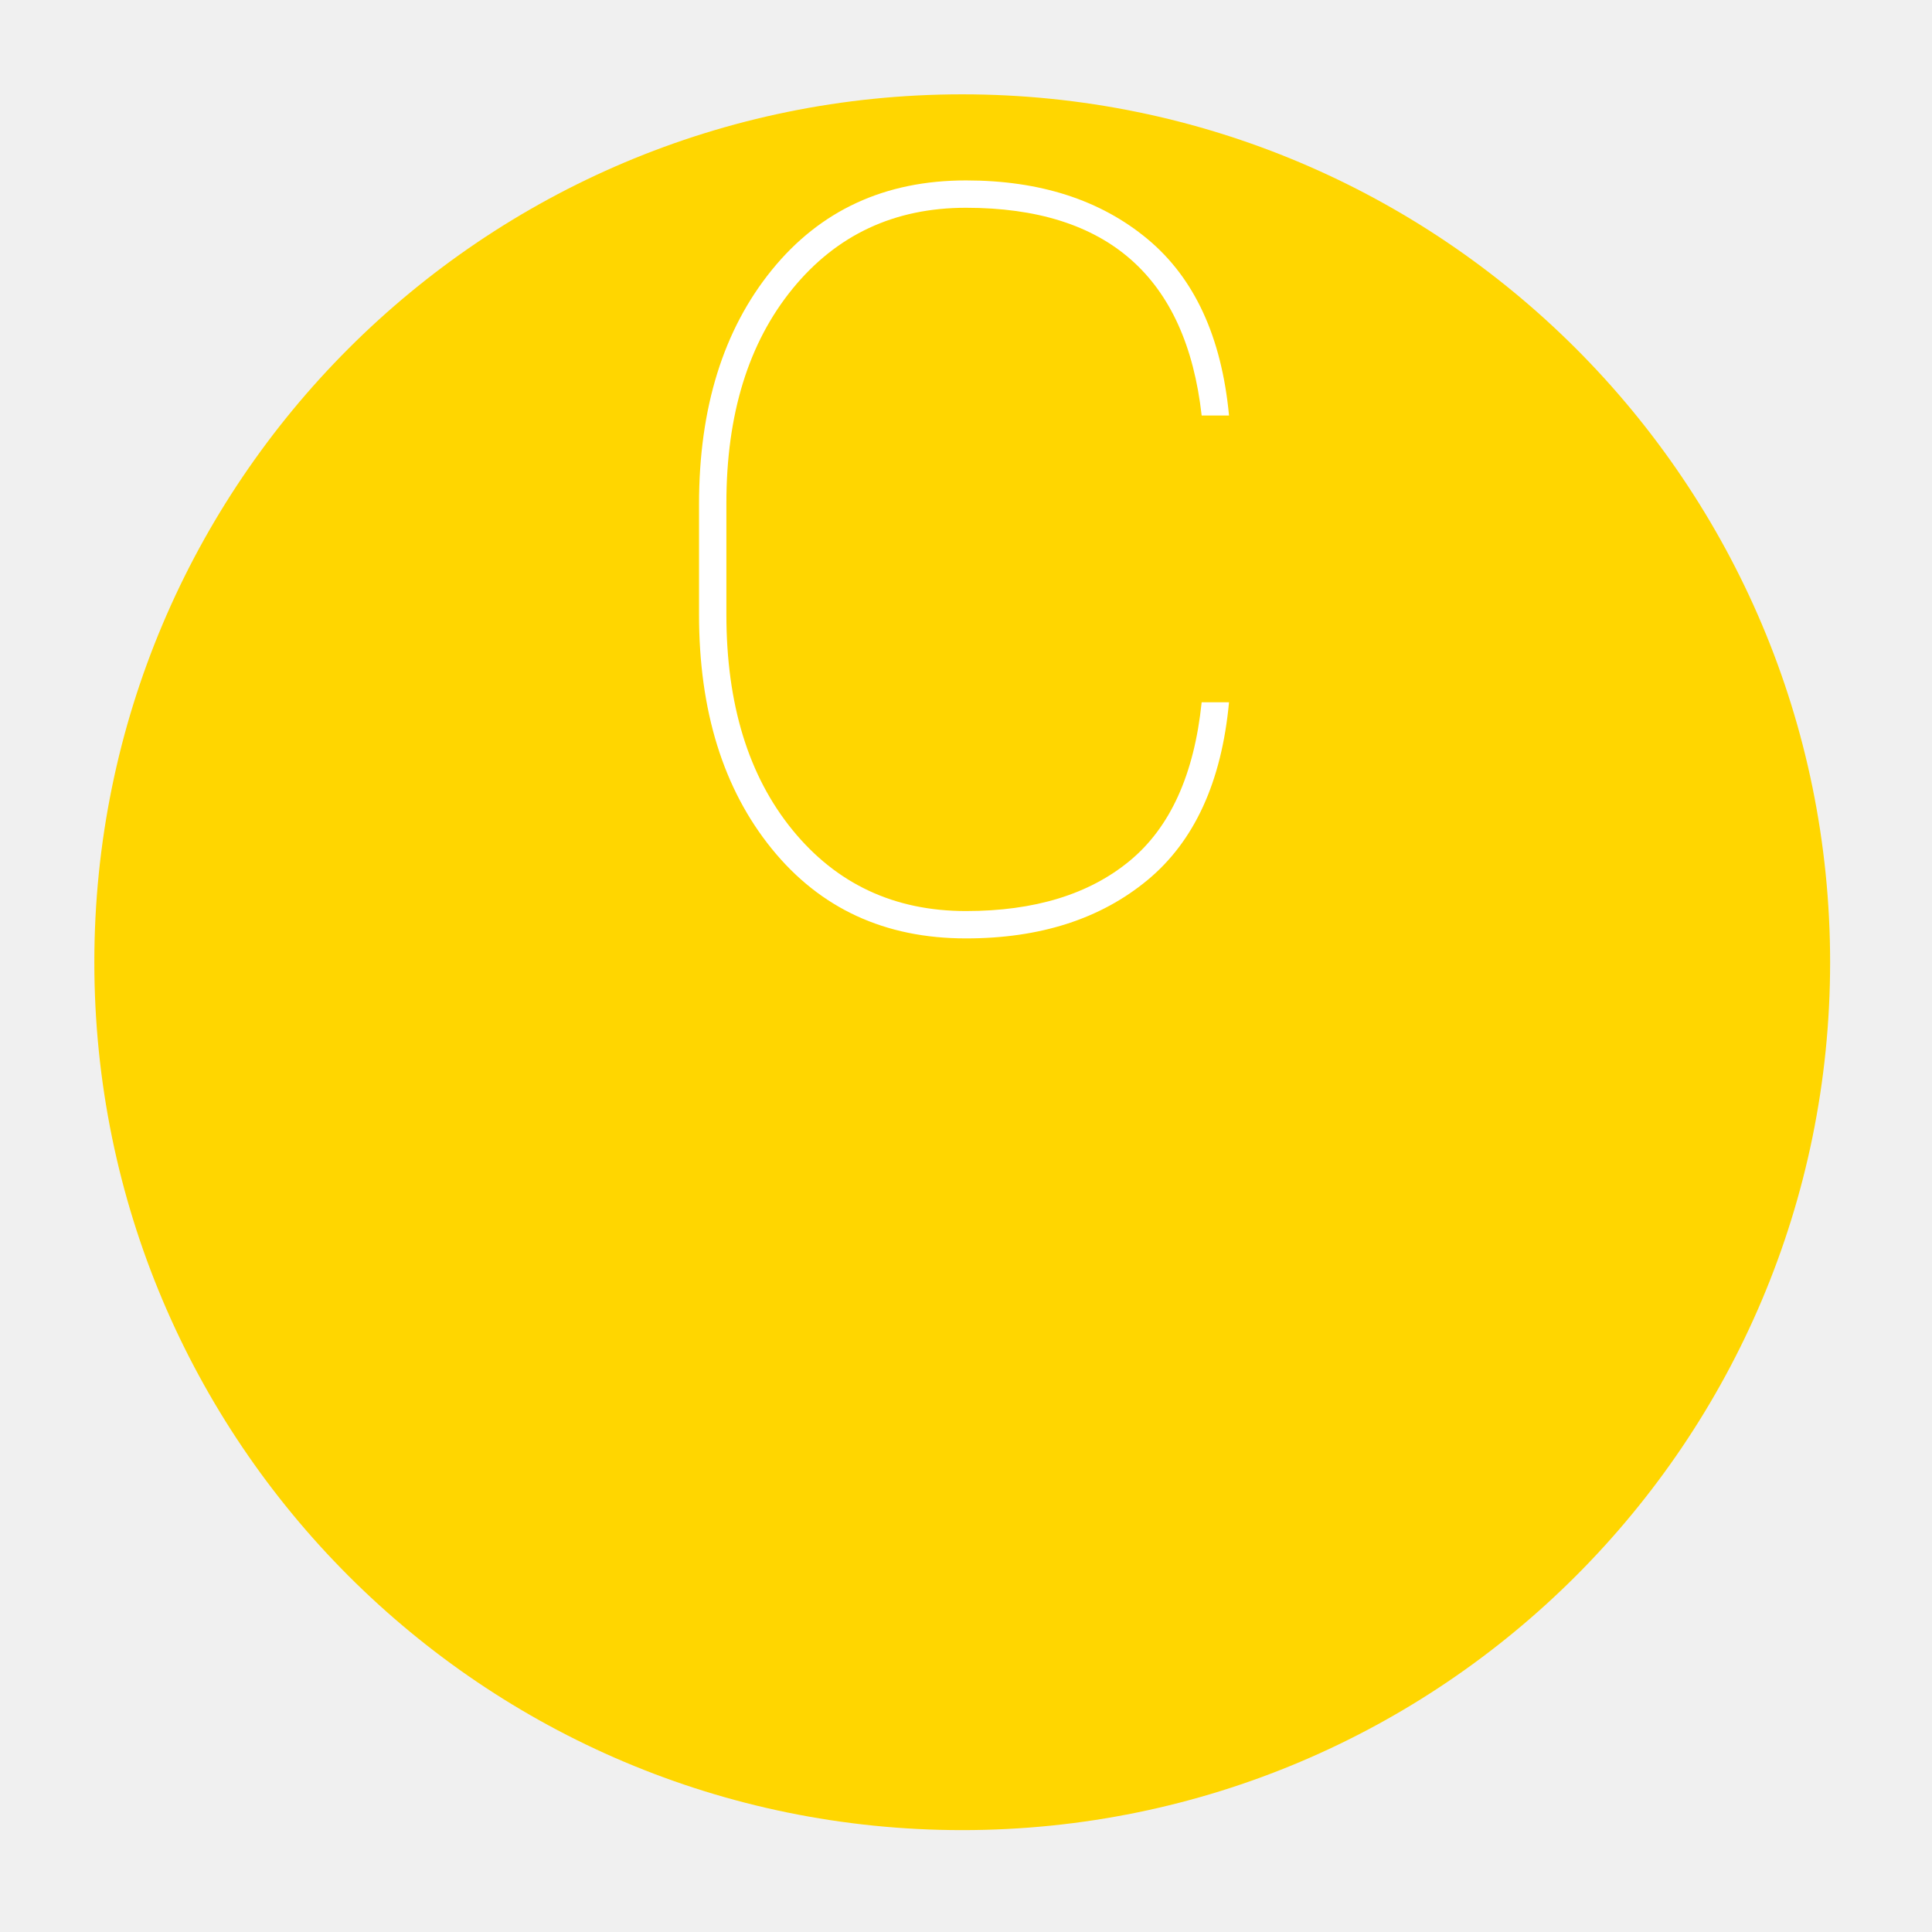
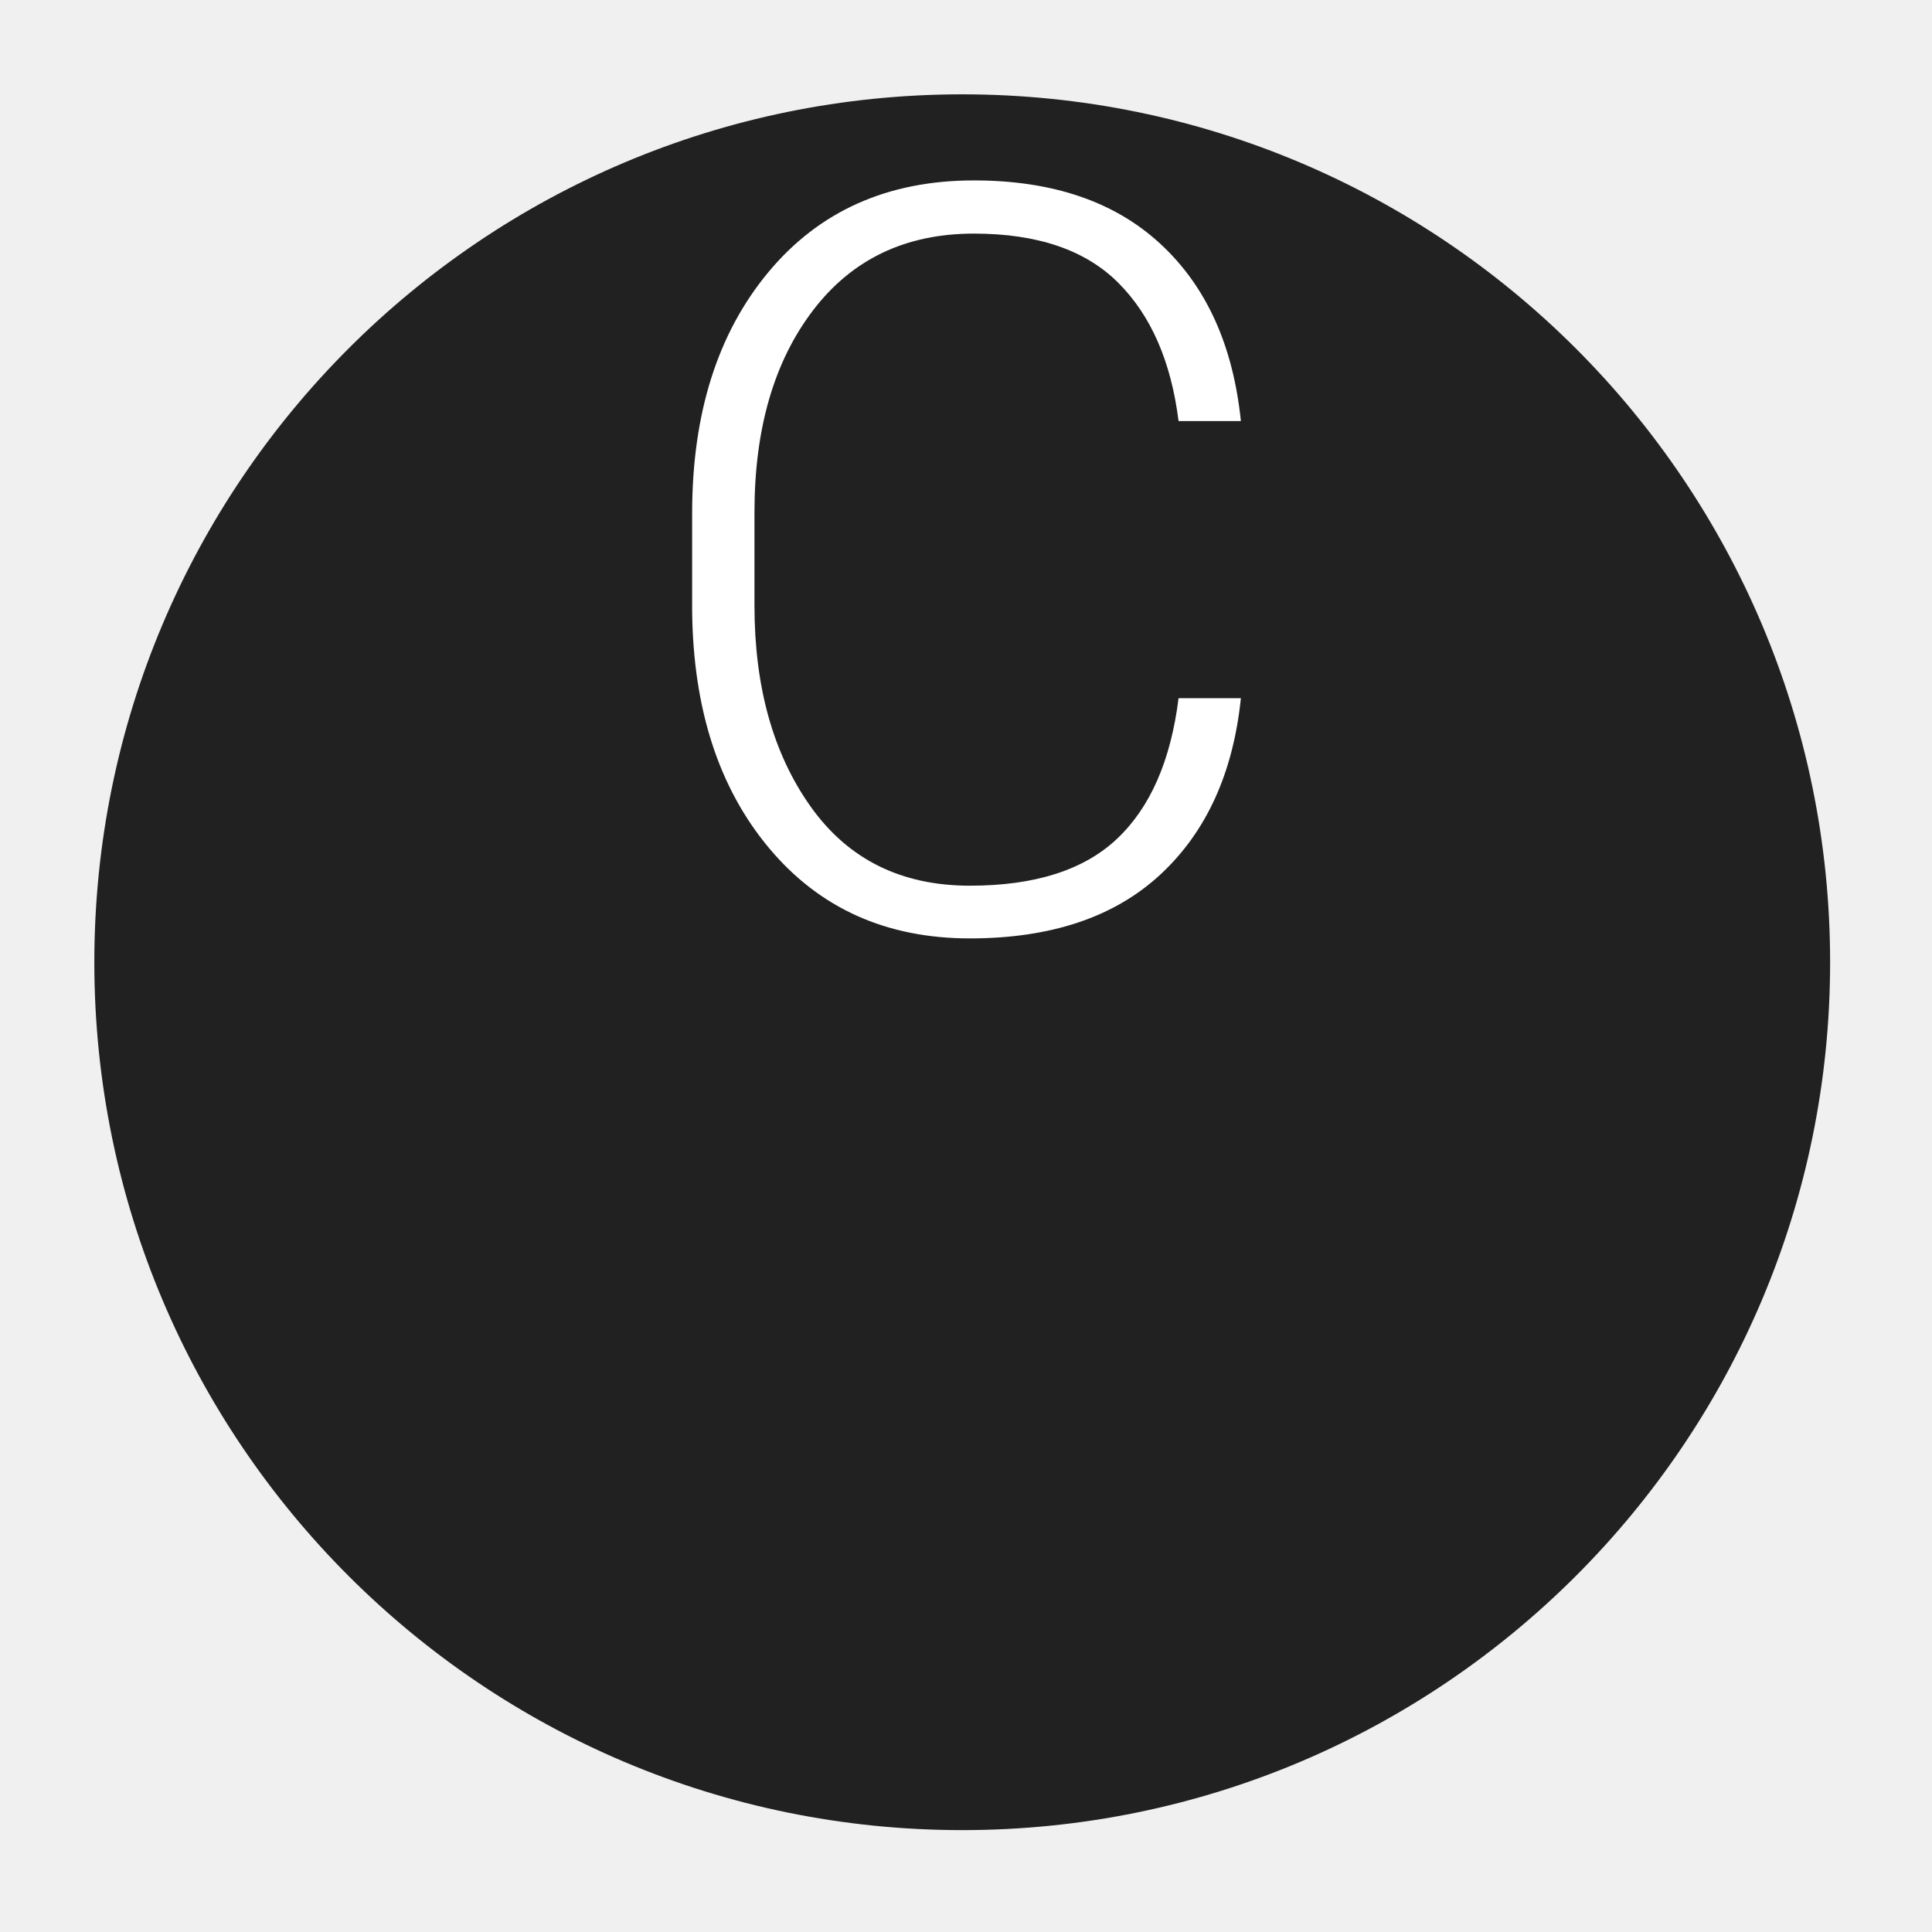
<svg xmlns="http://www.w3.org/2000/svg" width="532" height="532" viewBox="0 0 512 512">
-   <circle cx="255" cy="255" r="230" fill="#ffd600" />
-   <text x="255" y="246" alignment-baseline="central" text-anchor="middle" fill="#fff" font-size="275" font-weight="100" font-family="Roboto">C</text>
+   <circle cx="255" cy="255" r="230" fill="#212121" />
+   <text x="255" y="246" alignment-baseline="central" text-anchor="middle" fill="#fff" font-size="275" font-weight="300" font-family="Roboto">C</text>
</svg>
